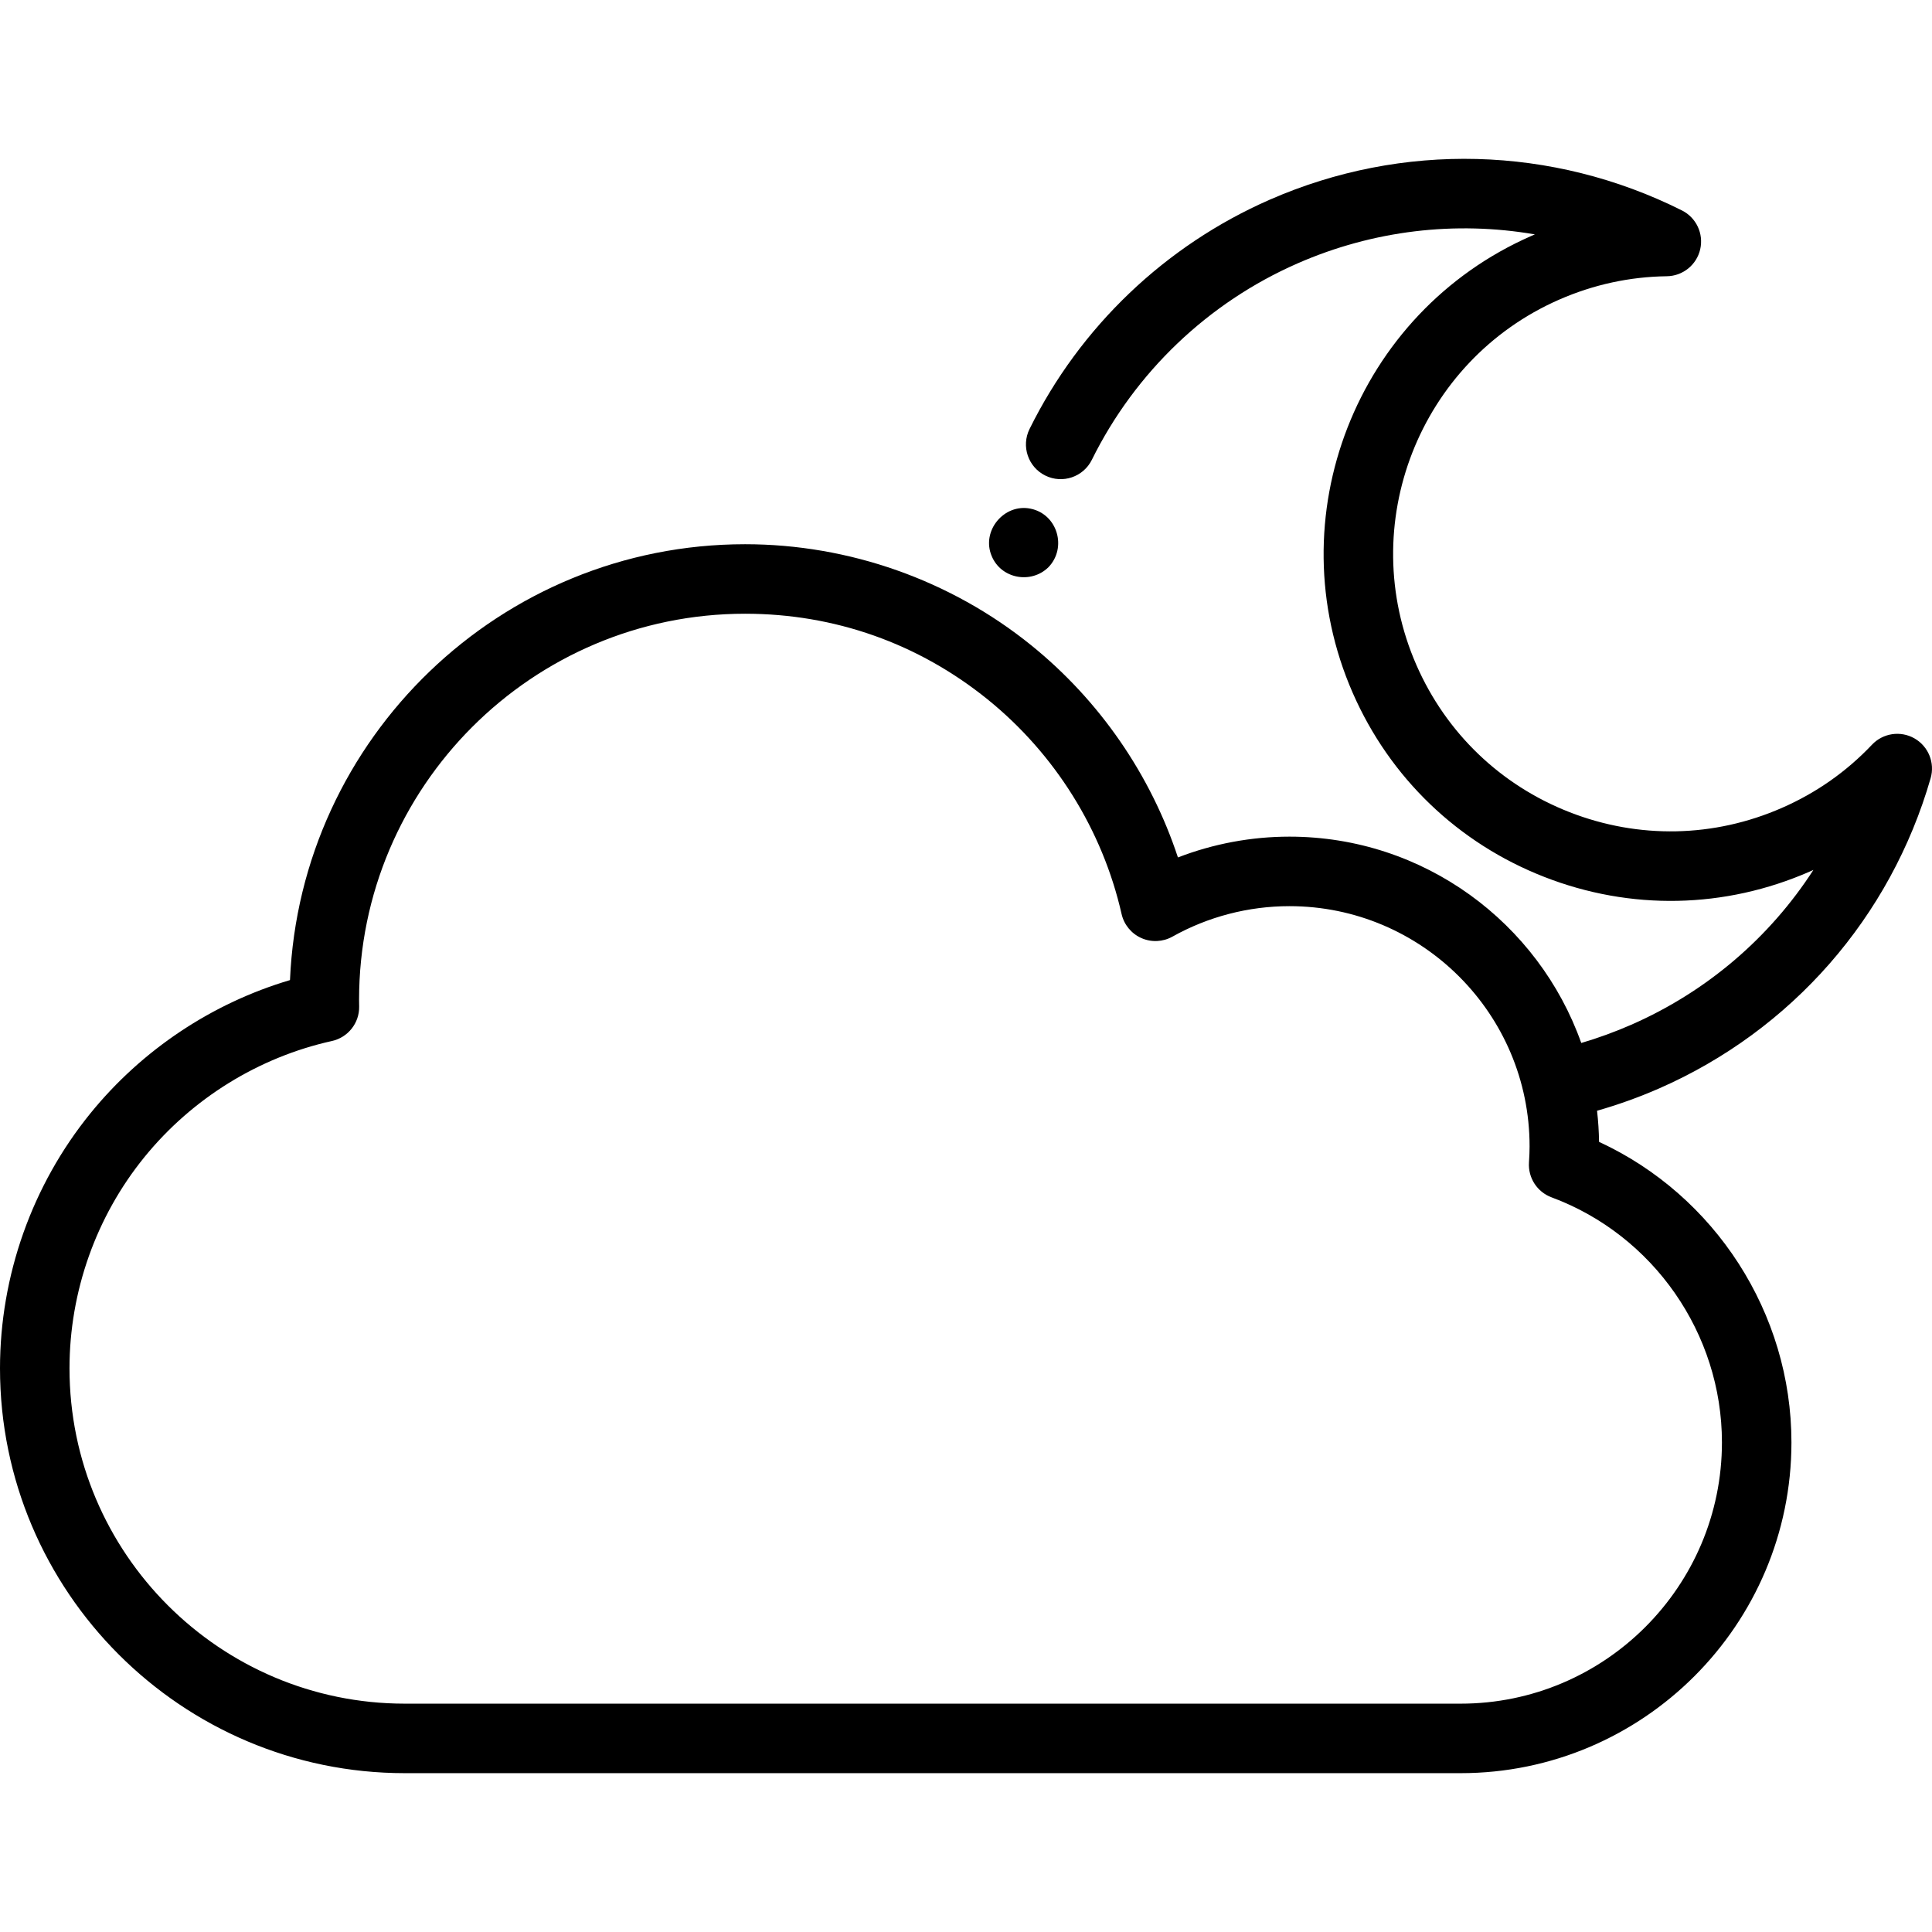
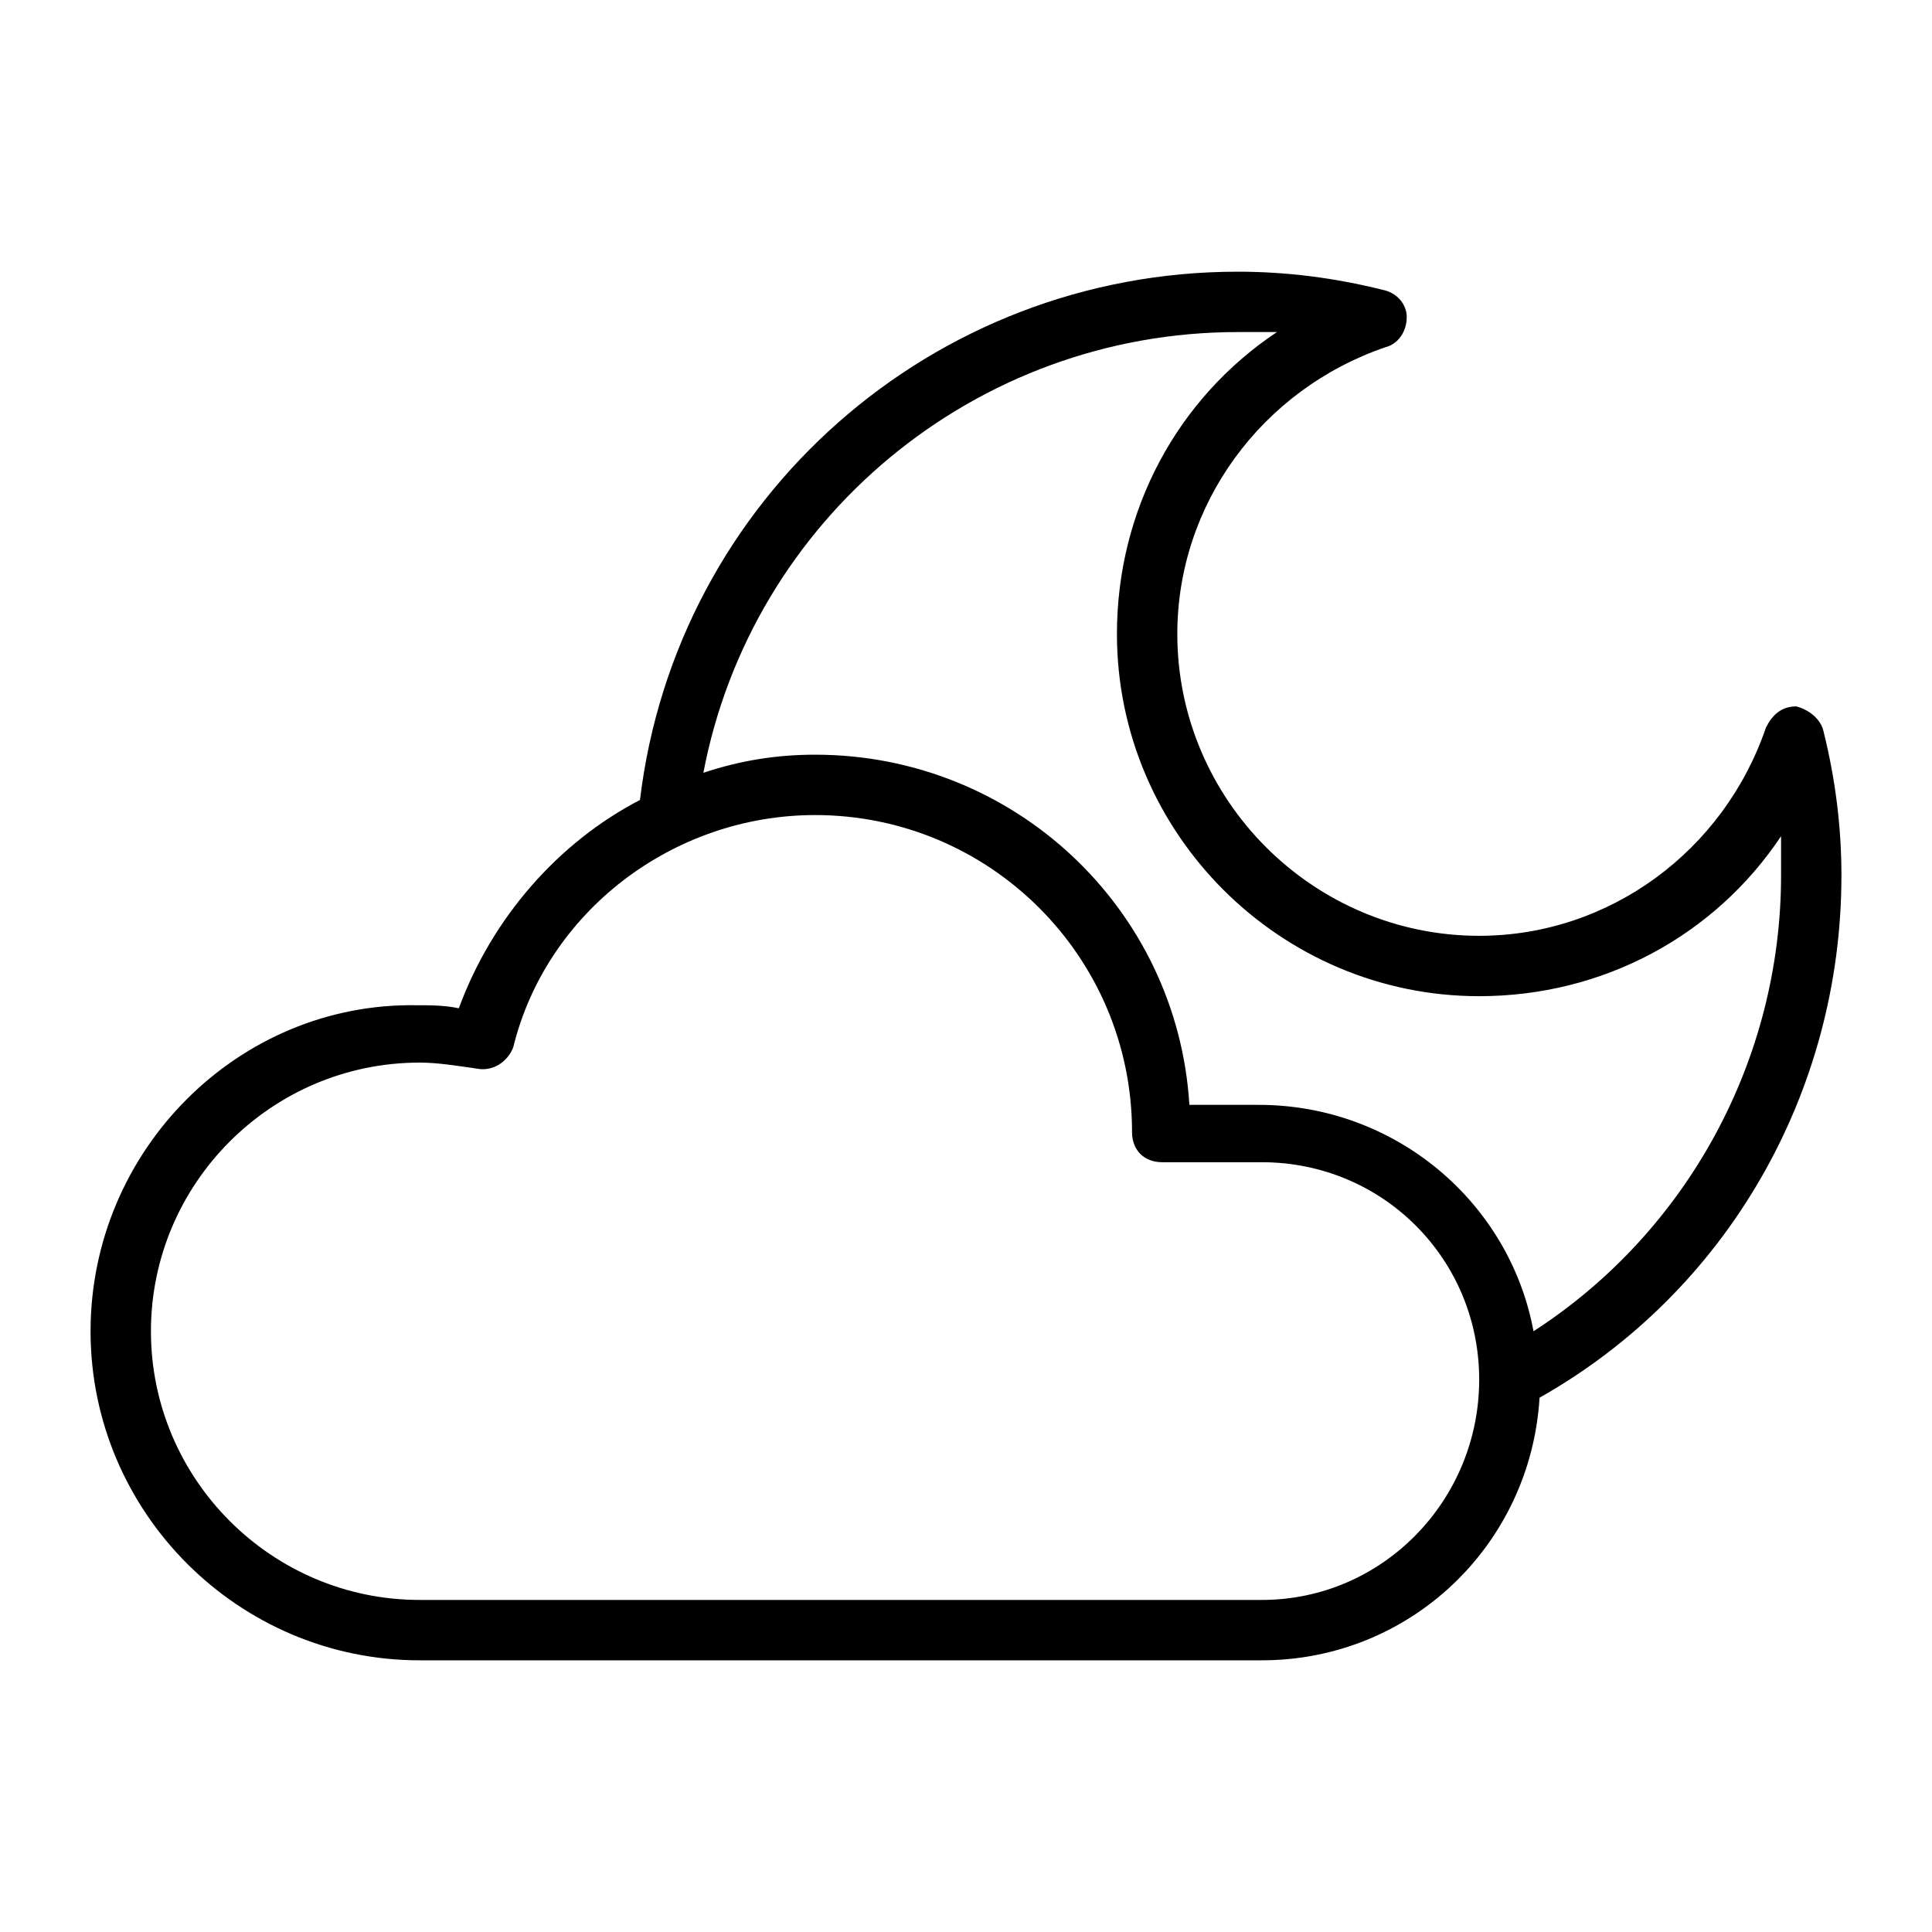
- <svg xmlns="http://www.w3.org/2000/svg" fill="#000000" height="800px" width="800px" version="1.1" id="Layer_1" viewBox="0 0 416.957 416.957" xml:space="preserve">
-   <g>
-     <g>
-       <g>
-         <path d="M226.25,122.438c4.098-4.222,1.973-11.475-3.84-12.66c-5.722-1.168-10.679,4.805-8.389,10.22     C216.044,124.91,222.49,126.093,226.25,122.438z" />
-         <path d="M214.021,119.998C213.831,119.547,214.211,120.458,214.021,119.998L214.021,119.998z" />
-         <path d="M413.177,159.359c-3.002-1.716-6.79-1.156-9.169,1.357c-5.498,5.811-12.037,10.399-19.441,13.639     c-14.647,6.42-30.921,6.75-45.82,0.929c-14.899-5.821-26.64-17.096-33.057-31.746c-13.25-30.246,0.574-65.631,30.813-78.878     c7.4-3.239,15.213-4.935,23.221-5.042c3.458-0.046,6.437-2.451,7.21-5.822c0.772-3.371-0.859-6.834-3.951-8.383     c-27.931-13.99-60.352-14.835-88.953-2.315c-22.544,9.877-40.954,27.453-51.839,49.49c-1.834,3.714-0.311,8.212,3.403,10.046     c3.715,1.836,8.213,0.31,10.046-3.403c9.323-18.876,25.095-33.932,44.407-42.393c16.316-7.144,34.087-9.208,51.208-6.251     c-0.257,0.109-0.513,0.219-0.769,0.331c-37.817,16.567-55.105,60.816-38.537,98.637c8.025,18.32,22.706,32.418,41.337,39.699     c18.634,7.281,38.983,6.868,57.298-1.16c0.259-0.114,0.518-0.229,0.775-0.344c-9.432,14.596-22.999,26.261-39.315,33.411     c-3.519,1.54-7.126,2.855-10.781,3.931c-9.202-25.915-33.951-44.53-62.983-44.53c-8.241,0-16.416,1.536-24.063,4.489     c-5.886-17.846-16.906-33.863-31.645-45.778c-17.405-14.072-39.341-21.821-61.765-21.821c-52.788,0-95.992,41.82-98.224,94.069     c-16.799,4.977-31.924,15.035-43.06,28.741C6.934,255.76,0,275.31,0,295.312c0,48.173,39.191,87.365,87.365,87.365h227.864     c39.366,0,71.393-32.026,71.393-71.392c0-27.879-16.477-53.288-41.521-64.851c-0.032-2.268-0.178-4.508-0.432-6.716     c4.545-1.298,9.028-2.904,13.393-4.814c28.592-12.53,49.951-36.934,58.601-66.956     C417.62,164.624,416.181,161.075,413.177,159.359z M371.622,311.285c0,31.095-25.298,56.392-56.393,56.392H87.365     C47.463,367.677,15,335.214,15,295.312c0-16.568,5.741-32.758,16.166-45.589c10.281-12.654,24.653-21.553,40.47-25.058     c3.48-0.771,5.937-3.884,5.877-7.448l-0.006-0.323c-0.007-0.375-0.014-0.75-0.014-1.127c0-45.939,37.375-83.314,83.314-83.314     c19.278,0,37.375,6.393,52.334,18.486c14.537,11.752,24.806,28.201,28.914,46.315c0.523,2.307,2.104,4.231,4.265,5.193     c2.162,0.962,4.649,0.848,6.713-0.308c7.686-4.302,16.416-6.576,25.247-6.576c28.578,0,51.828,23.25,51.828,51.829     c0,1.022-0.042,2.13-0.131,3.486c-0.219,3.311,1.764,6.371,4.873,7.525C356.845,266.569,371.622,287.82,371.622,311.285z" />
-       </g>
-     </g>
+ <svg xmlns="http://www.w3.org/2000/svg" fill="#000000" width="800px" height="800px" viewBox="0 0 64 64" version="1.1" xml:space="preserve">
+   <g id="cloudy_sunny" />
+   <g id="bright" />
+   <g id="cloudy" />
+   <g id="high_rainfall" />
+   <g id="windy" />
+   <g id="rain_with_thunder" />
+   <g id="clear_night" />
+   <g id="cloudy_night">
+     <path d="M61,29c0-1.6-0.2-3.2-0.6-4.8c-0.1-0.4-0.5-0.7-0.9-0.8c-0.5,0-0.8,0.3-1,0.7C57.1,28.2,53.3,31,49,31c-5.5,0-10-4.5-10-10   c0-4.3,2.8-8.1,6.9-9.5c0.4-0.1,0.7-0.5,0.7-1c0-0.4-0.3-0.8-0.8-0.9C44.2,9.2,42.6,9,41,9c-10.1,0-18.6,7.5-19.8,17.5   c-2.7,1.4-4.9,3.9-6,6.9c-0.5-0.1-0.9-0.1-1.4-0.1C7.9,33.2,3,38.1,3,44.1S7.9,55,13.9,55h27.9c4.9,0,8.9-3.8,9.2-8.7   C57.2,42.8,61,36.2,61,29z M41.8,53H13.9C9,53,5,49,5,44.1s4-8.9,8.9-8.9c0.6,0,1.2,0.1,1.9,0.2c0.5,0.1,1-0.2,1.2-0.7   C18.1,30.2,22.3,27,27,27c5.8,0,10.5,4.7,10.5,10.5c0,0.6,0.4,1,1,1h3.3c4,0,7.2,3.2,7.2,7.2S45.8,53,41.8,53z M50.8,44.1   c-0.8-4.3-4.6-7.5-9.1-7.5h-2.3C39,30.1,33.6,25,27,25c-1.3,0-2.5,0.2-3.7,0.6C24.9,17.2,32.3,11,41,11c0.4,0,0.9,0,1.3,0   C39,13.2,37,16.9,37,21c0,6.6,5.4,12,12,12c4.1,0,7.8-2,10-5.3c0,0.4,0,0.9,0,1.3C59,35.1,55.9,40.8,50.8,44.1z" />
  </g>
+   <g id="moon" />
+   <g id="sun" />
+   <g id="rainy_night" />
+   <g id="windy_night" />
+   <g id="night_rain_thunder" />
+   <g id="windy_rain" />
+   <g id="temperature" />
+   <g id="humidity" />
+   <g id="air_pressure" />
+   <g id="low_rainfall" />
+   <g id="moderate_rainfall" />
+   <g id="Sunset" />
</svg>
